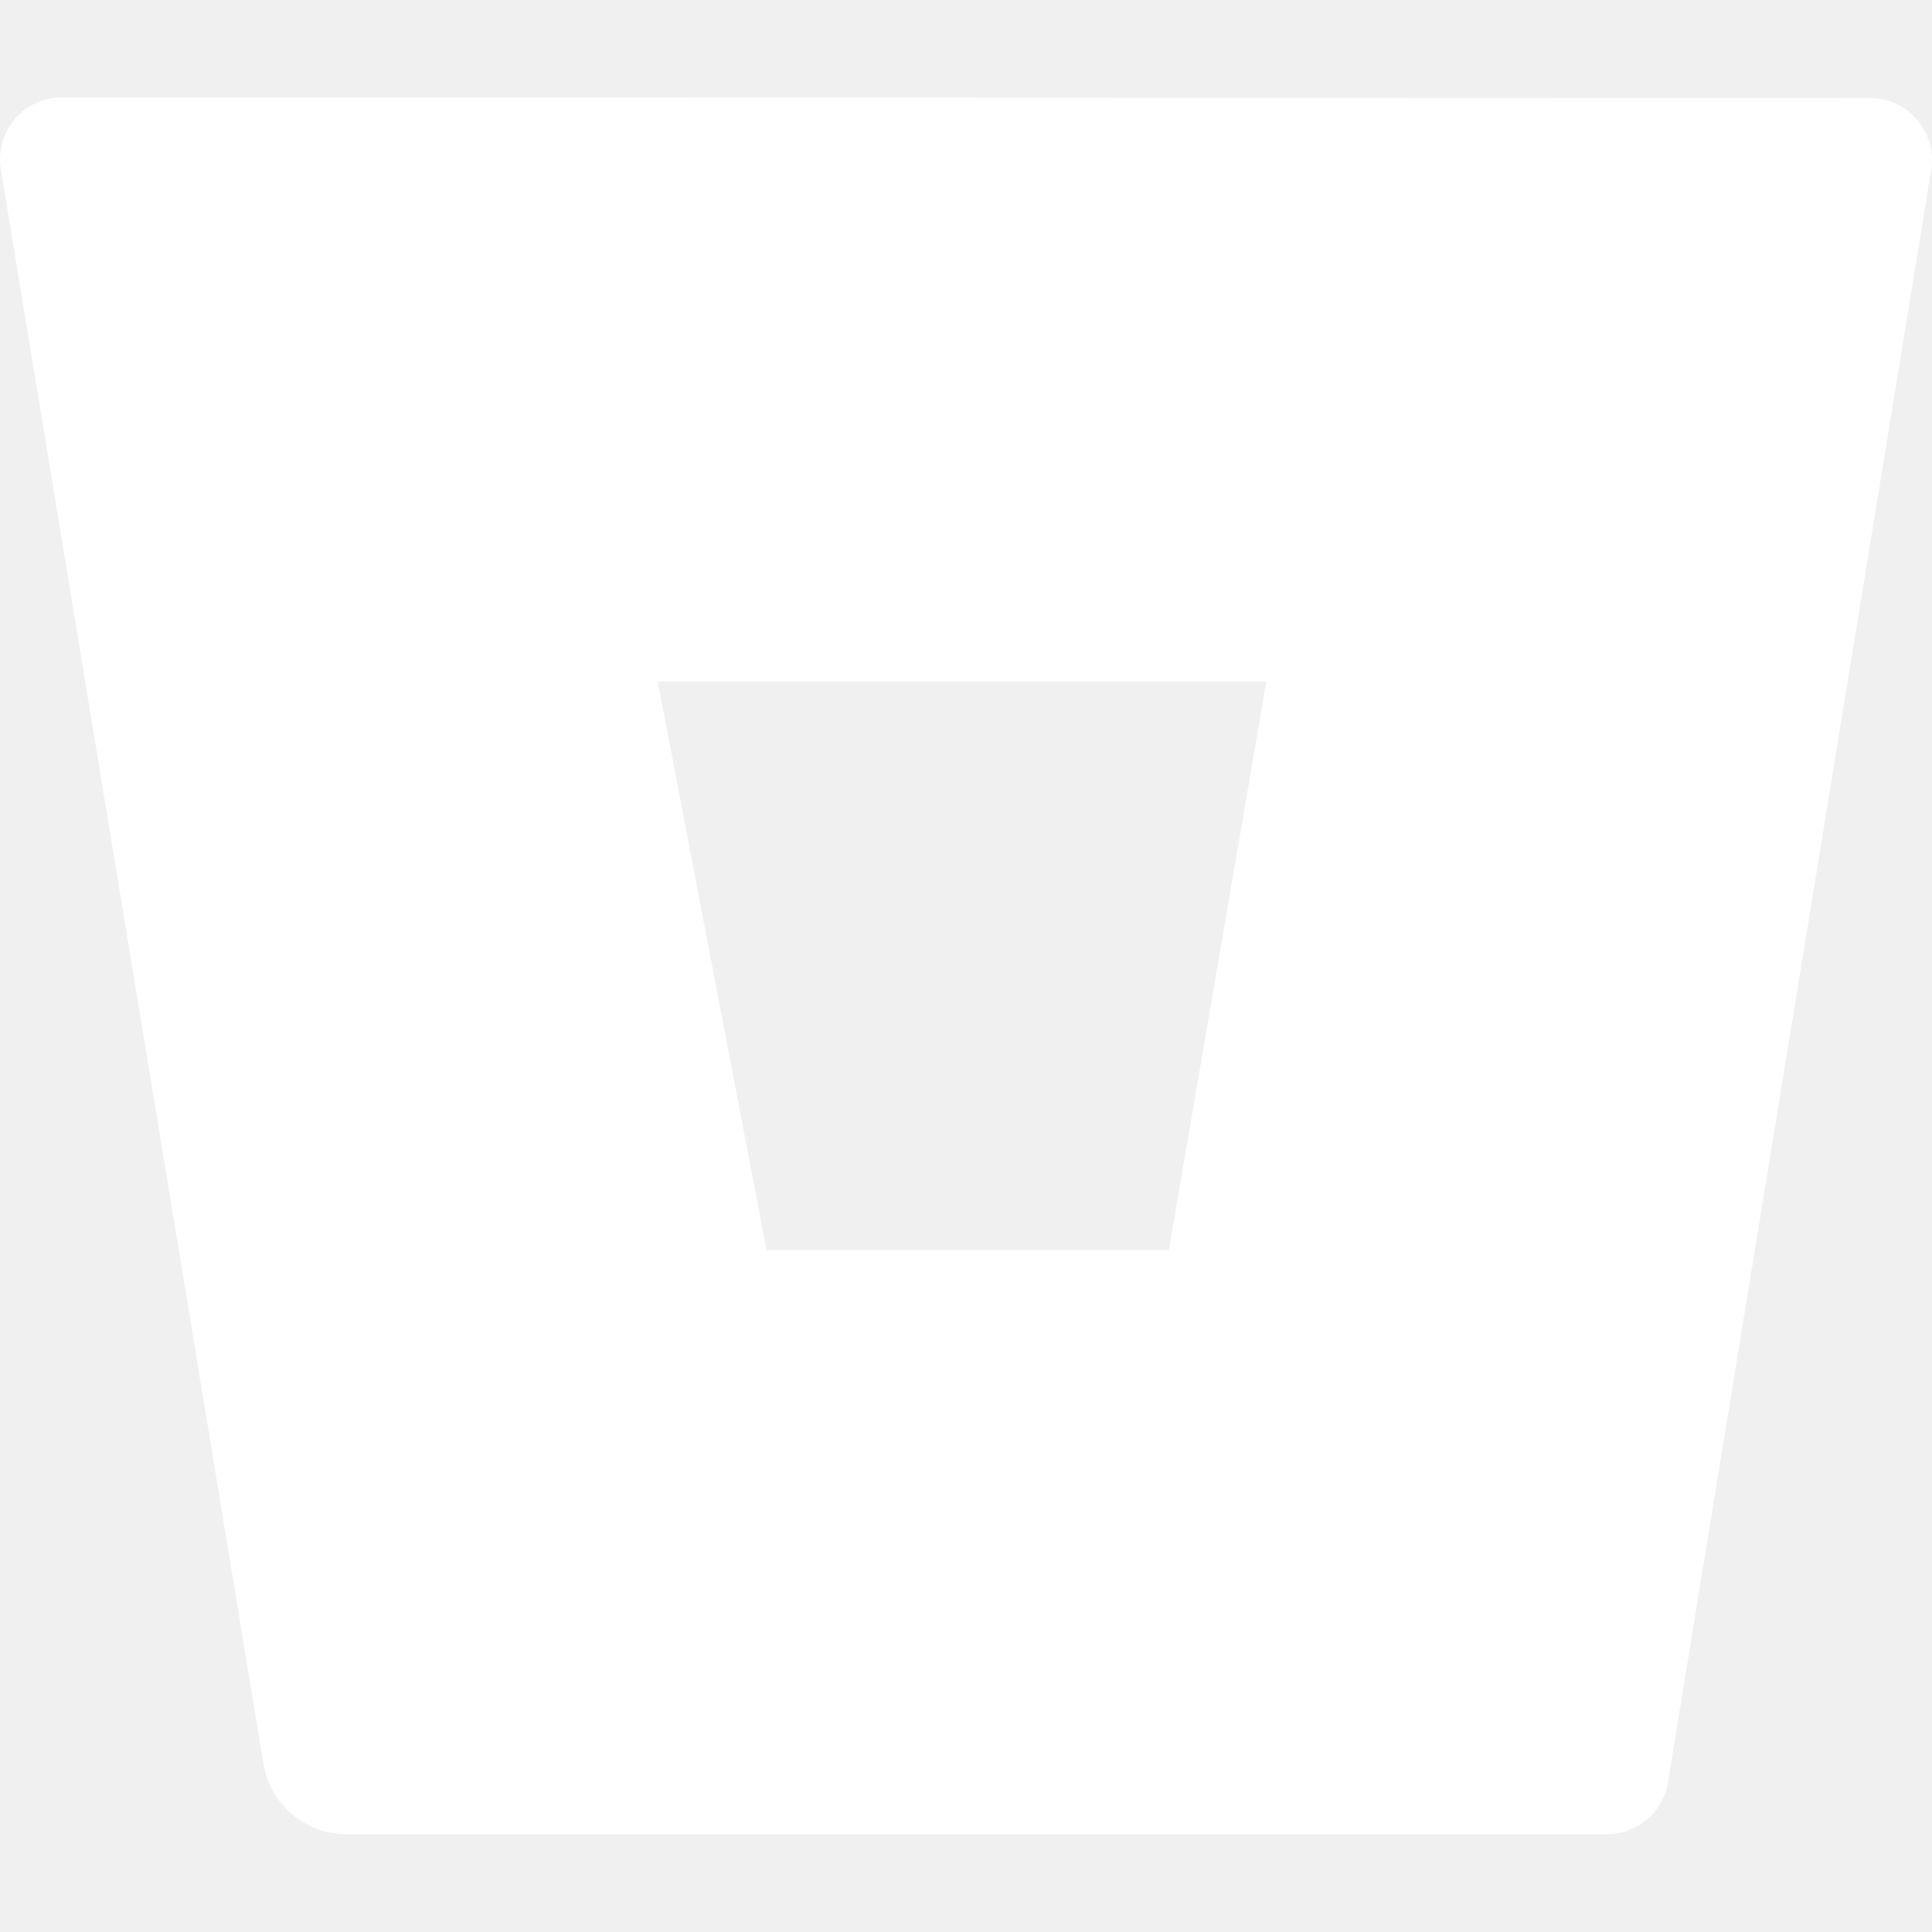
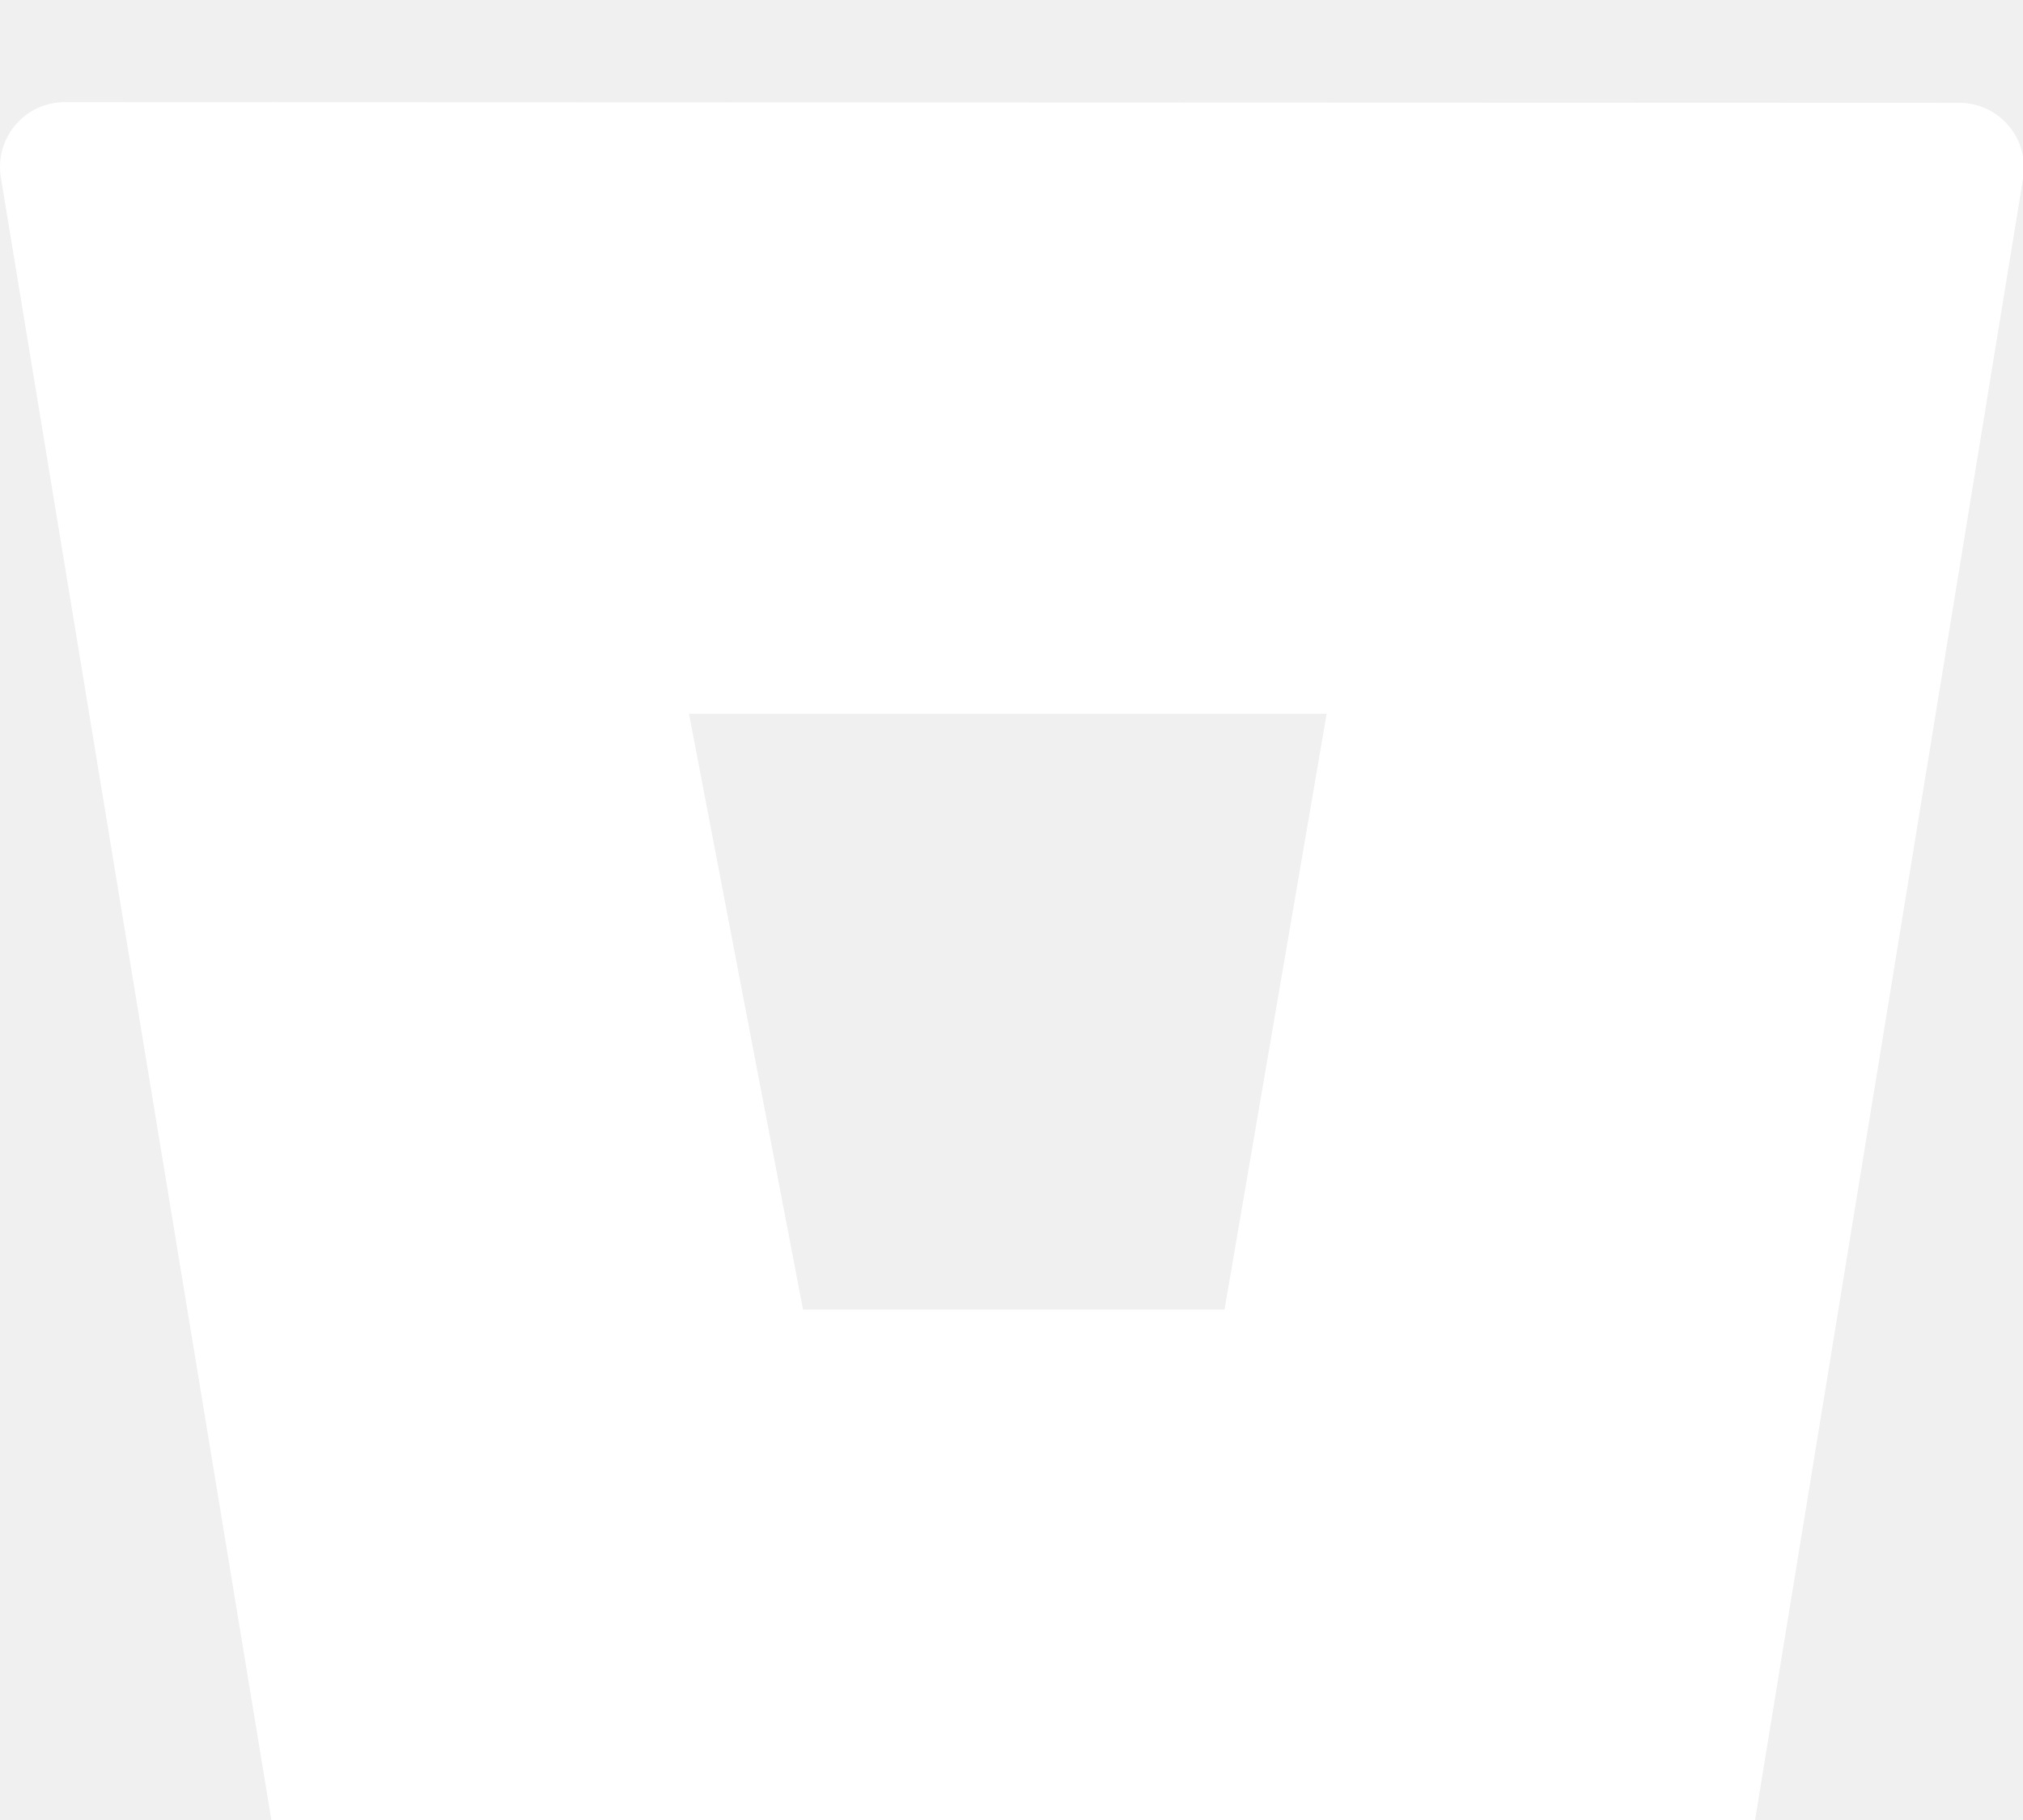
- <svg xmlns="http://www.w3.org/2000/svg" role="img" fill="#ffffff" viewBox="0 0 24 24">
+ <svg xmlns="http://www.w3.org/2000/svg" role="img" fill="#ffffff">
  <path d="M.778 1.211c-.424-.006-.772.334-.778.758 0 .045.002.09.01.134l3.263 19.811c.084.499.515.867 1.022.872H19.95c.382.004.708-.271.77-.646l3.27-20.03c.068-.418-.216-.813-.635-.881-.045-.008-.089-.011-.133-.01L.778 1.211zM14.52 15.528H9.522L8.17 8.464h7.561l-1.211 7.064z" />
</svg>
